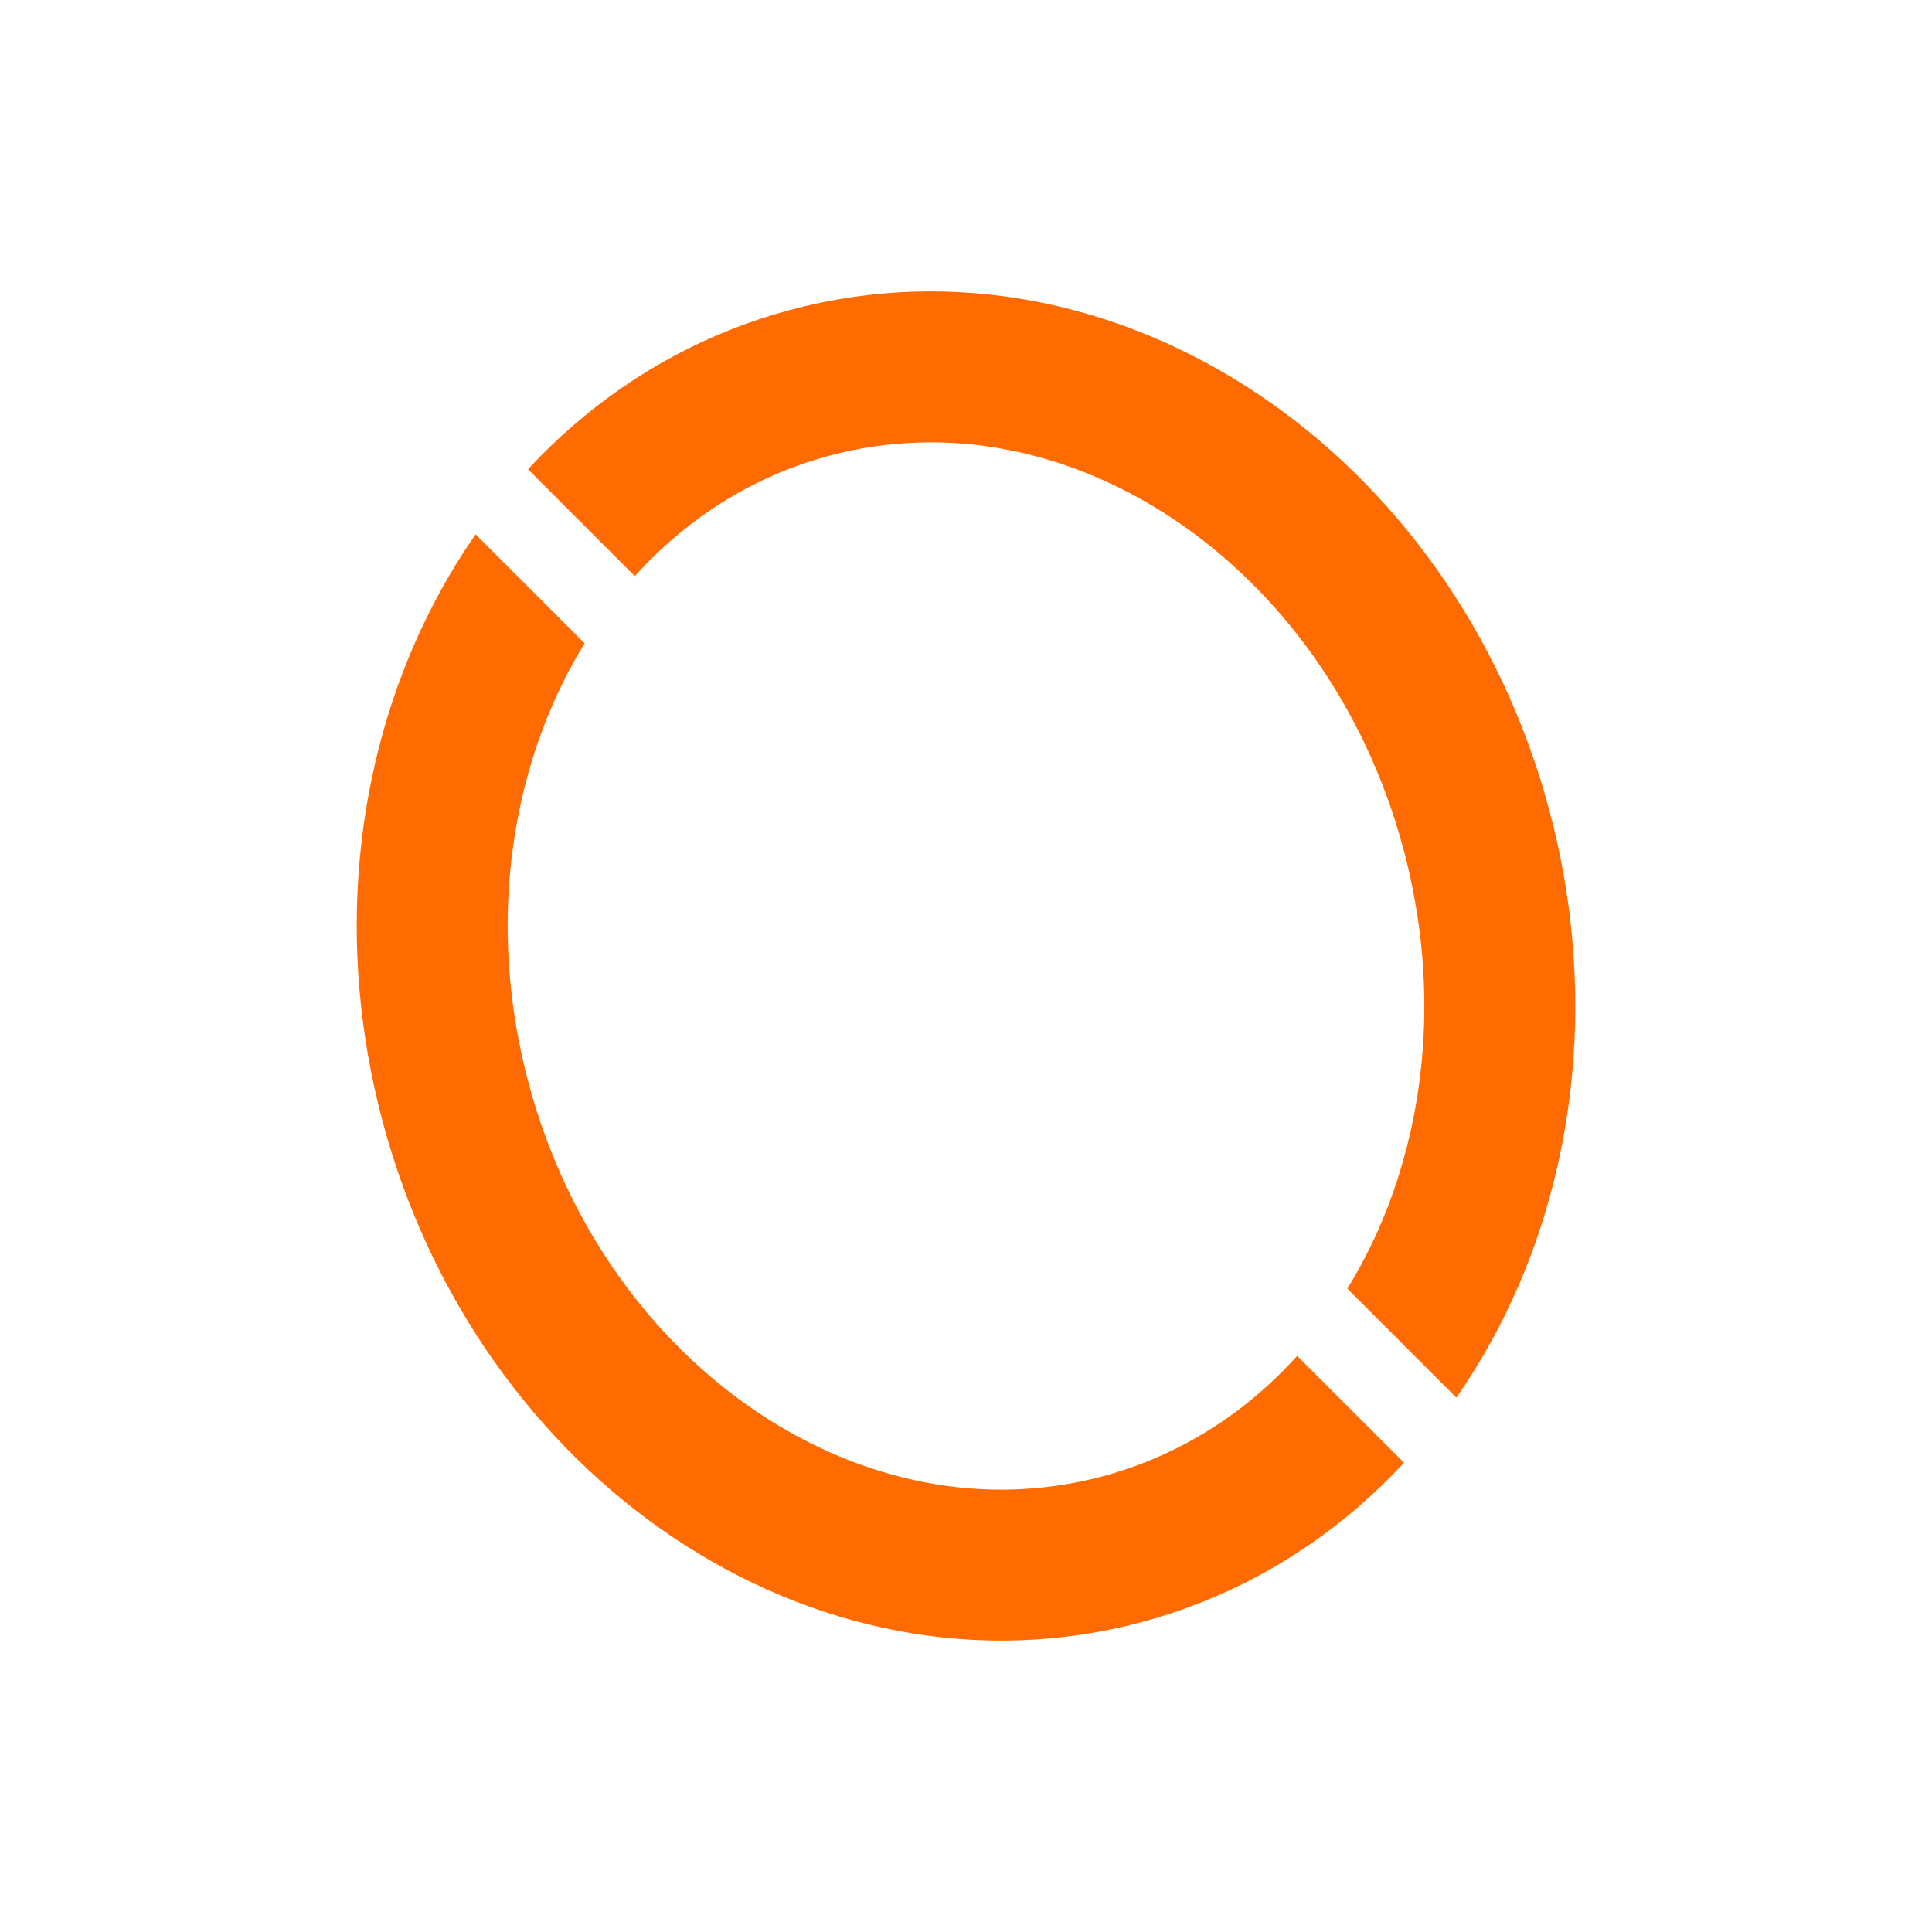
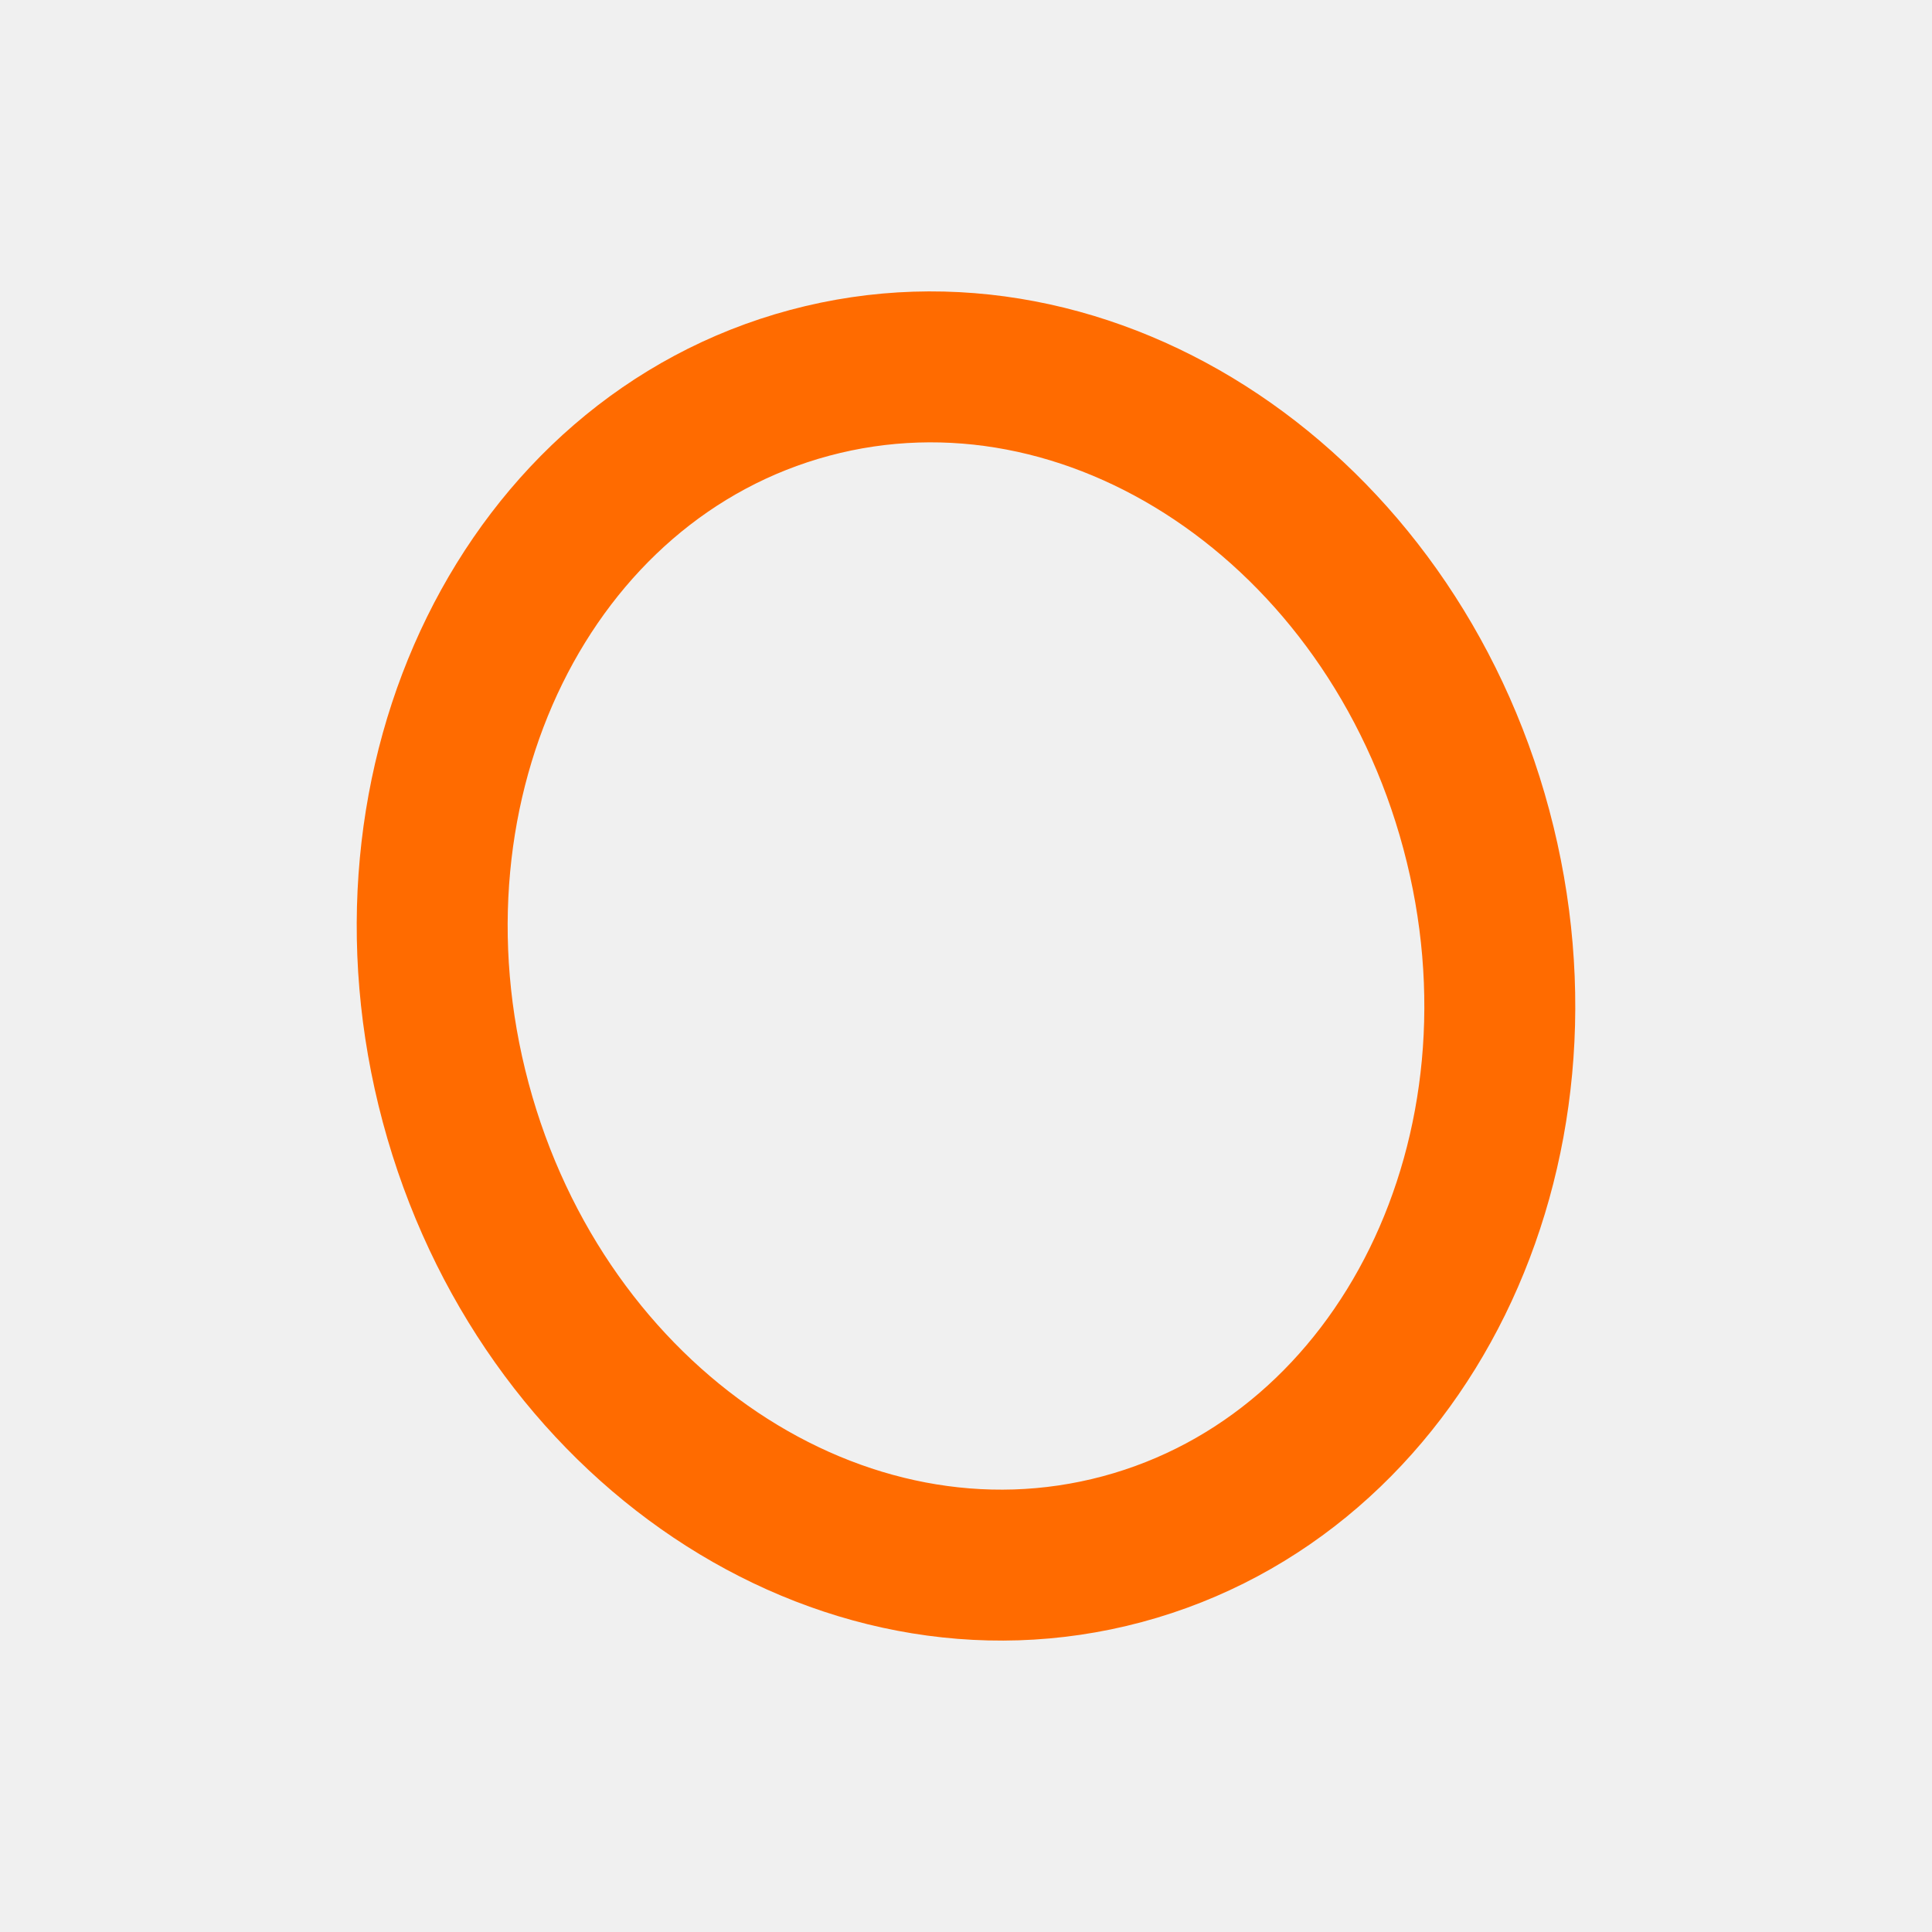
<svg xmlns="http://www.w3.org/2000/svg" width="512" height="512" viewBox="0 0 512 512">
-   <rect width="512" height="512" fill="white" />
+   <style>
+     /* Dark mode styles */
+     @media (prefers-color-scheme: dark) {
+       .diagonal-line {
+         stroke: white;
+       }
+     }
+     
+     /* Light mode styles */
+     @media (prefers-color-scheme: light) {
+       .diagonal-line {
+         stroke: #1E293B;
+       }
+     }
+   </style>
+   <rect width="512" height="512" fill="transparent" />
  <g transform="translate(256, 256)">
    <g transform="rotate(-15)">
      <ellipse cx="0" cy="0" rx="140" ry="160" fill="transparent" stroke="#FF6B00" stroke-width="40" />
    </g>
-     <line x1="-180" y1="-180" x2="180" y2="180" stroke="white" stroke-width="22" />
+     <line class="diagonal-line" x1="-180" y1="-180" x2="180" y2="180" stroke-width="22" />
  </g>
</svg>
